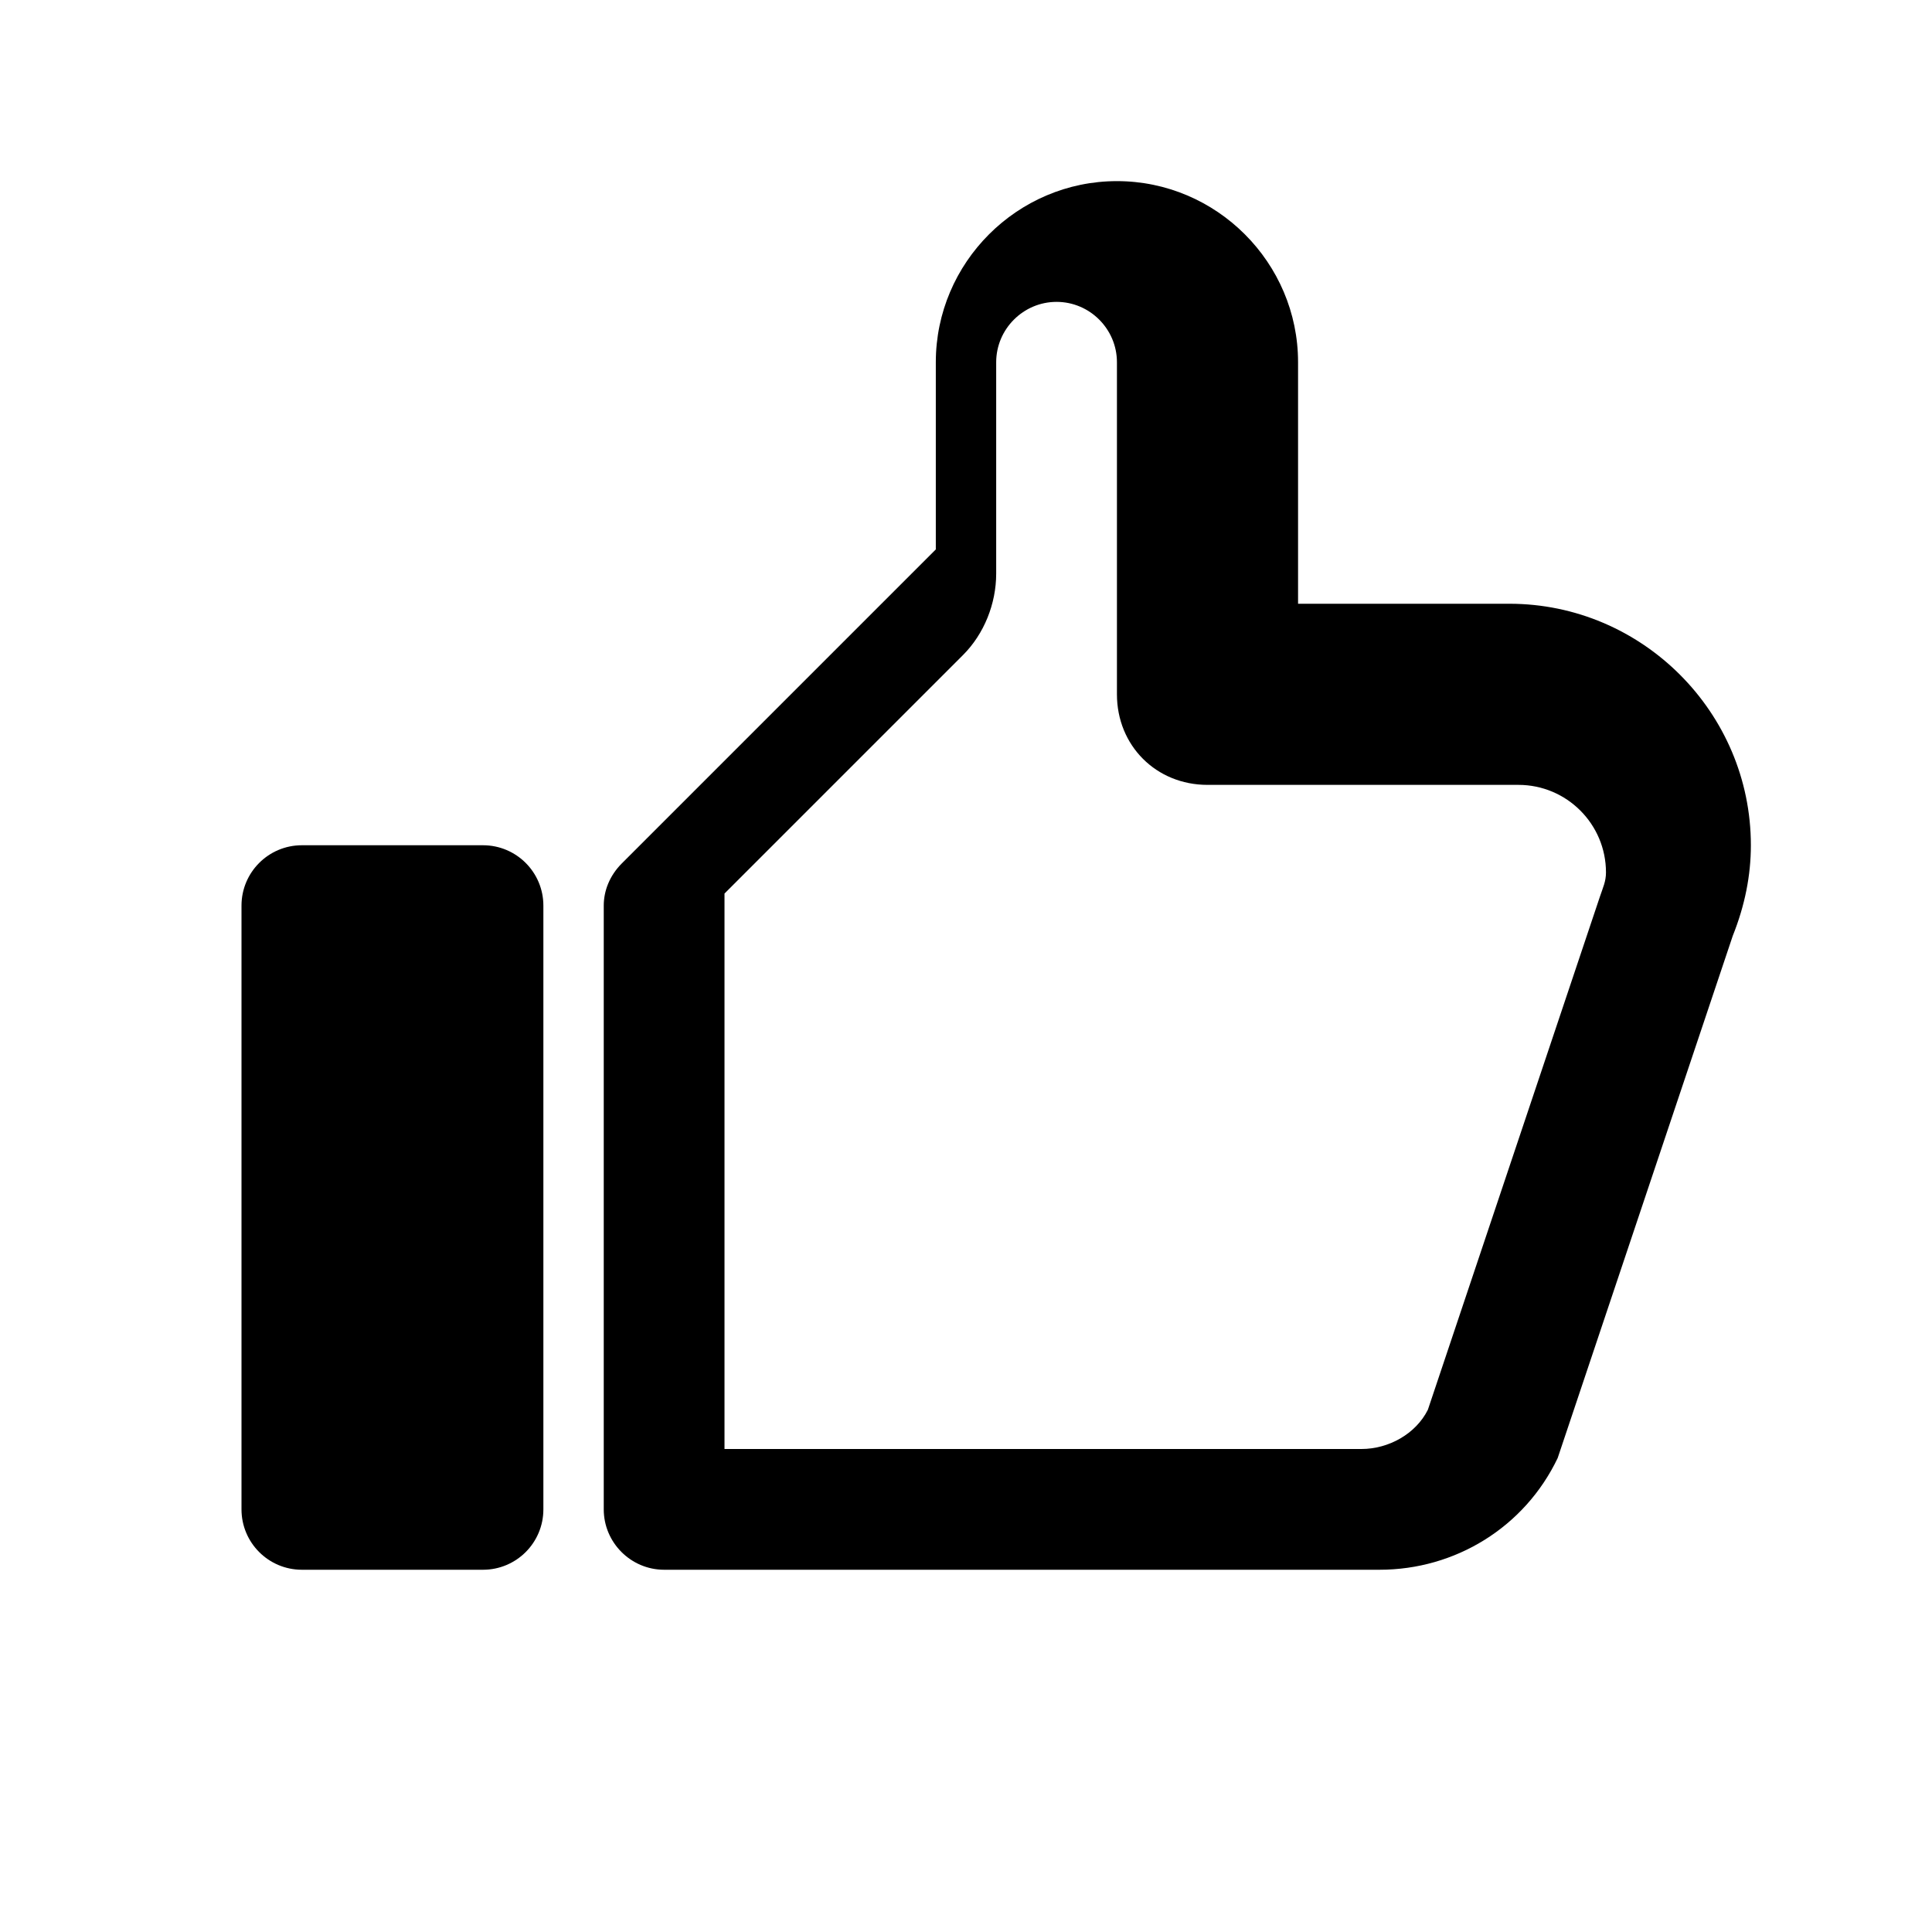
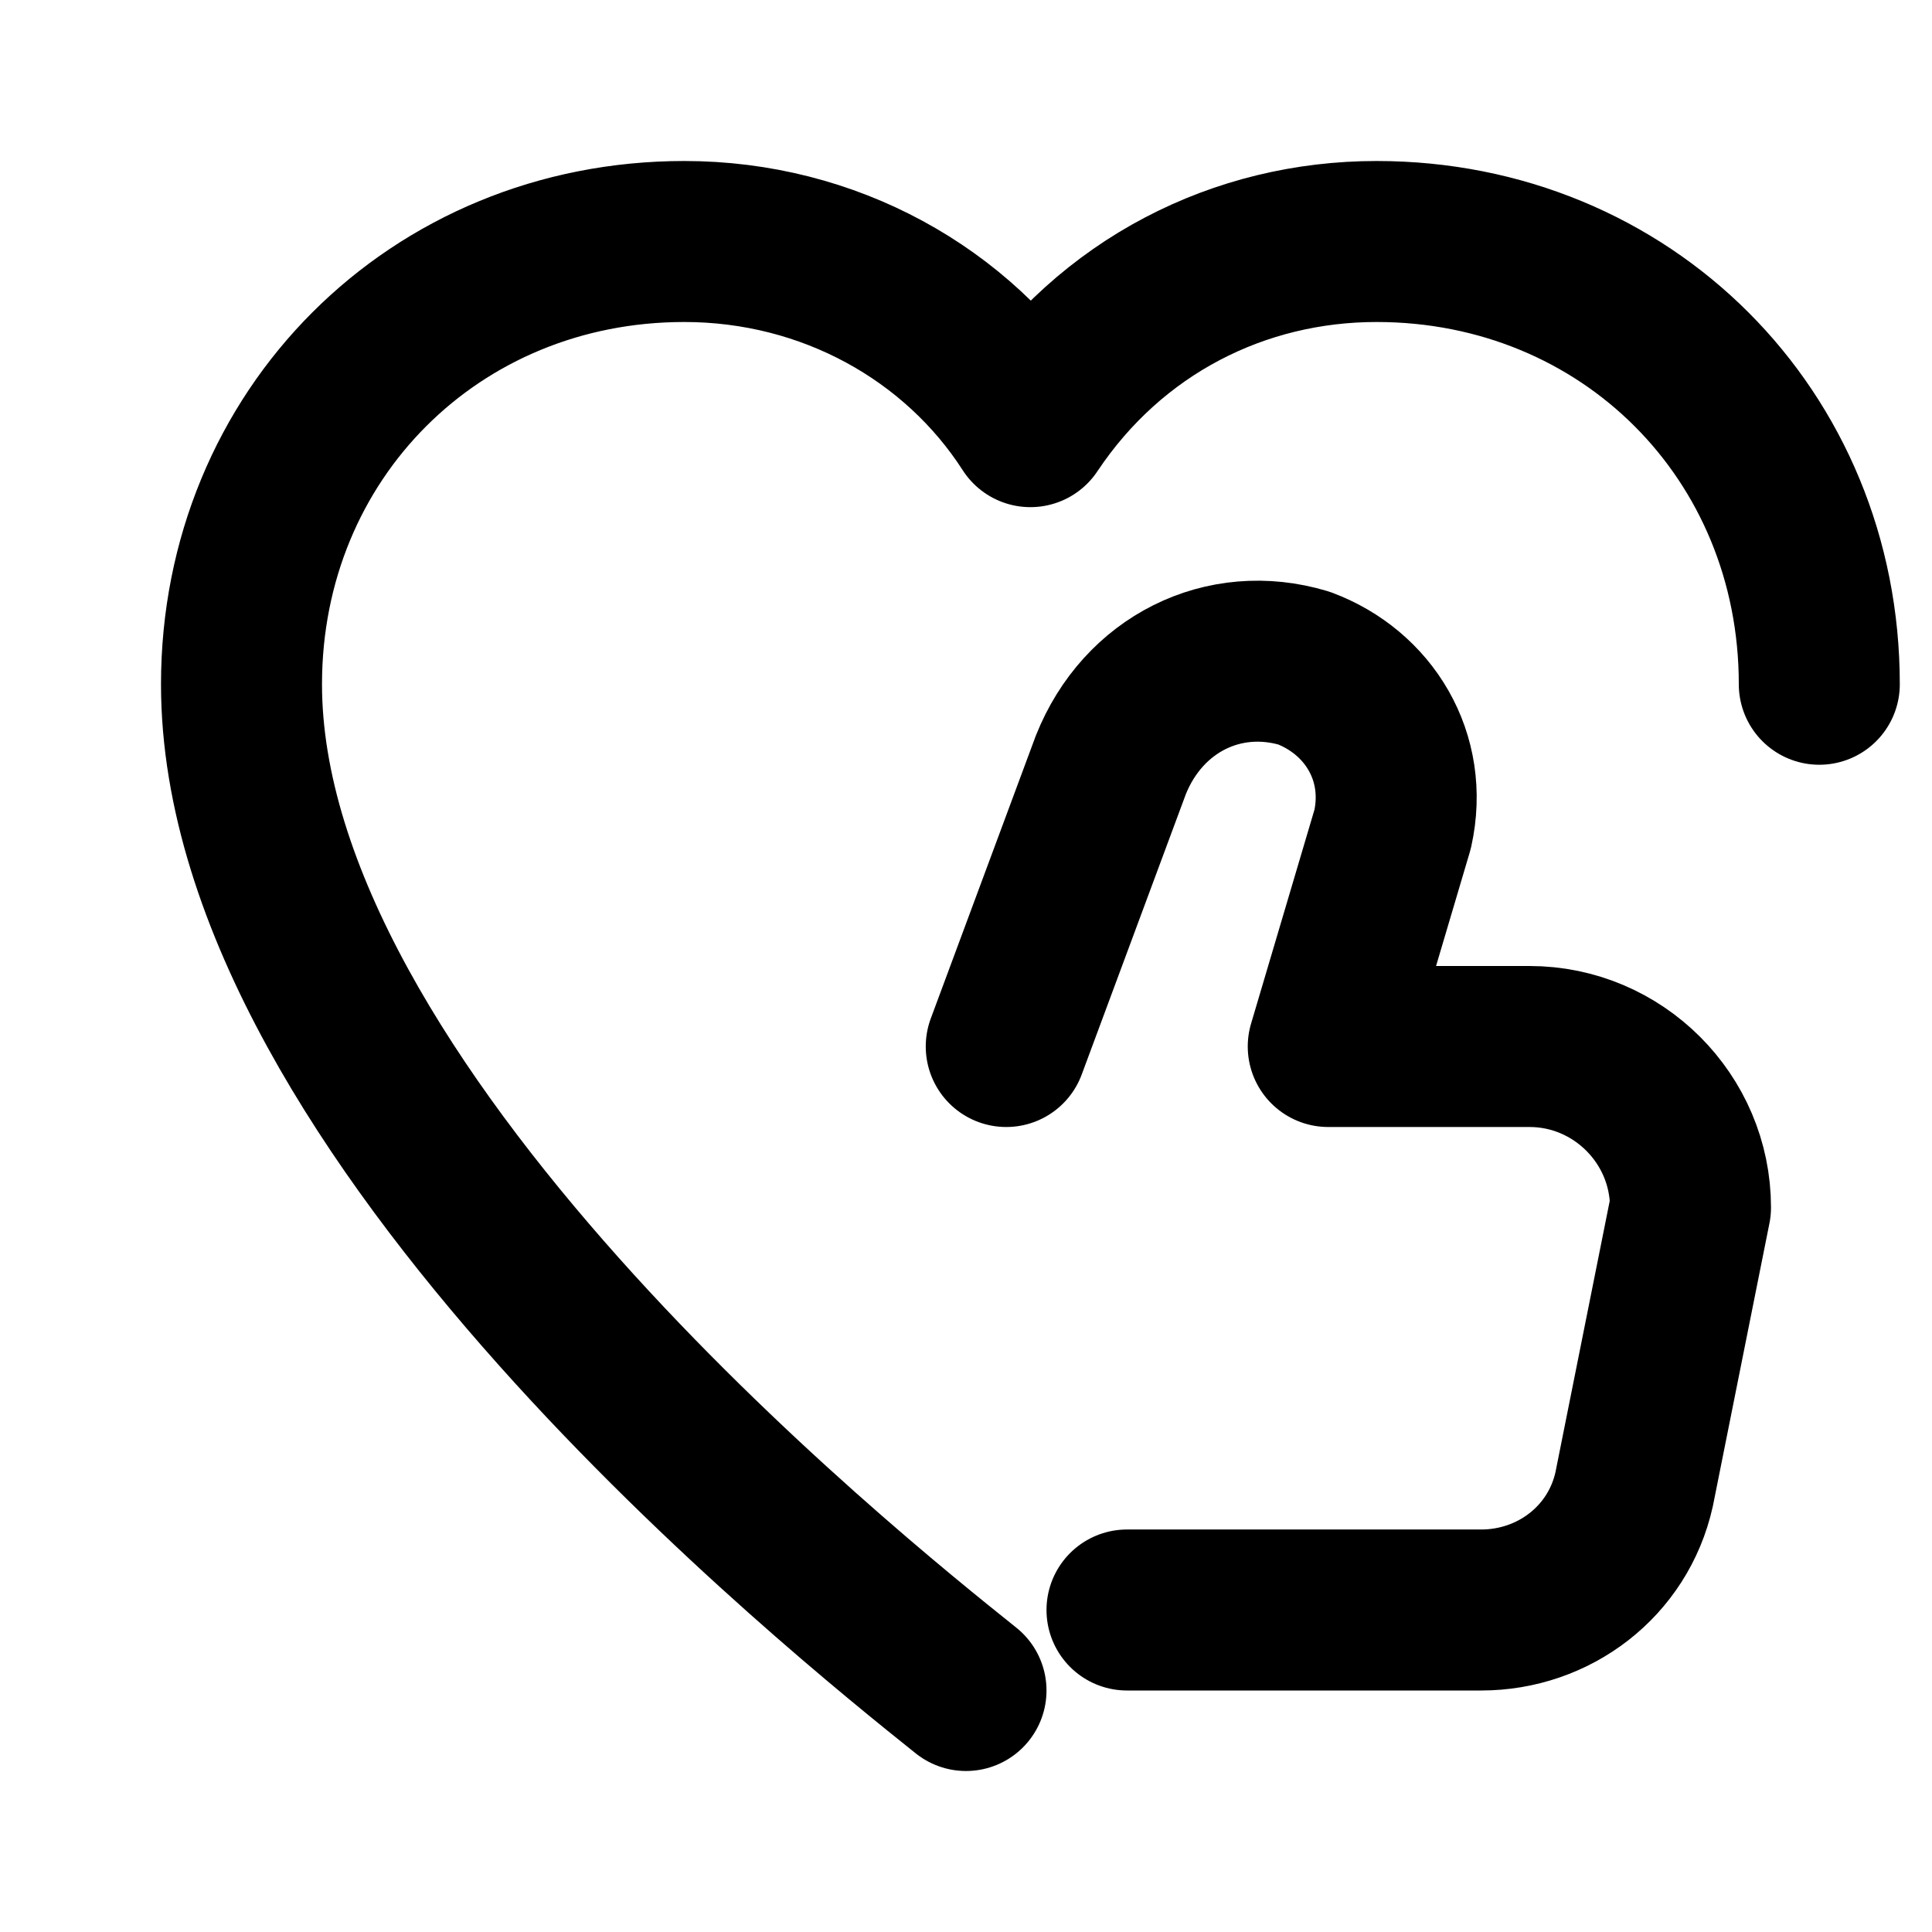
- <svg xmlns="http://www.w3.org/2000/svg" width="64" height="64" viewBox="0 0 64 64">
-   <g fill="#000000">
-     <rect x="8" y="28" width="10" height="24" rx="2" />
-     <path d="M22 52              C20.9 52 20 51.1 20 50              V30              C20 29.5 20.2 29 20.6 28.6              L31 18.2              V12              C31 8.7 33.7 6 37 6              C40.3 6 43 8.7 43 12              V20              H50              C54.4 20 58 23.6 58 28              C58 29 57.8 30 57.4 31              L51.6 48.3              C50.5 50.6 48.2 52 45.7 52              H22              Z              M24 48              H45.1              C46 48 46.9 47.5 47.3 46.7              L53 29.7              C53.1 29.4 53.2 29.2 53.2 28.9              C53.2 27.3 51.9 26 50.3 26              H40              C38.3 26 37 24.7 37 23              V12              C37 10.9 36.1 10 35 10              C33.9 10 33 10.9 33 12              V19              C33 20 32.6 21 31.9 21.7              L24 29.6              V48              Z" />
-   </g>
+ <svg xmlns="http://www.w3.org/2000/svg" viewBox="0 0 24 24" width="24" height="24" fill="none" stroke="currentColor" stroke-width="2" stroke-linecap="round" stroke-linejoin="round">
+   <path d="M 12 21 C 10.5 19.8 3 13.8 3 8.5 C 3 5.4 5.4 3 8.5 3 C 10.3 3 11.9 3.9 12.8 5.3 M 12.8 5.3 C 13.8 3.8 15.4 3 17.1 3 C 20.2 3 22.6 5.4 22.6 8.5" />
+   <path d="M 12.5 13 L 13.8 9.5 C 14.2 8.5 15.2 8 16.2 8.3 C 17 8.6 17.5 9.4 17.3 10.3 L 16.5 13 L 19 13 C 20.1 13 21 13.9 21 15 L 20.3 18.5 C 20.1 19.4 19.3 20 18.4 20 L 14 20" />
</svg>
